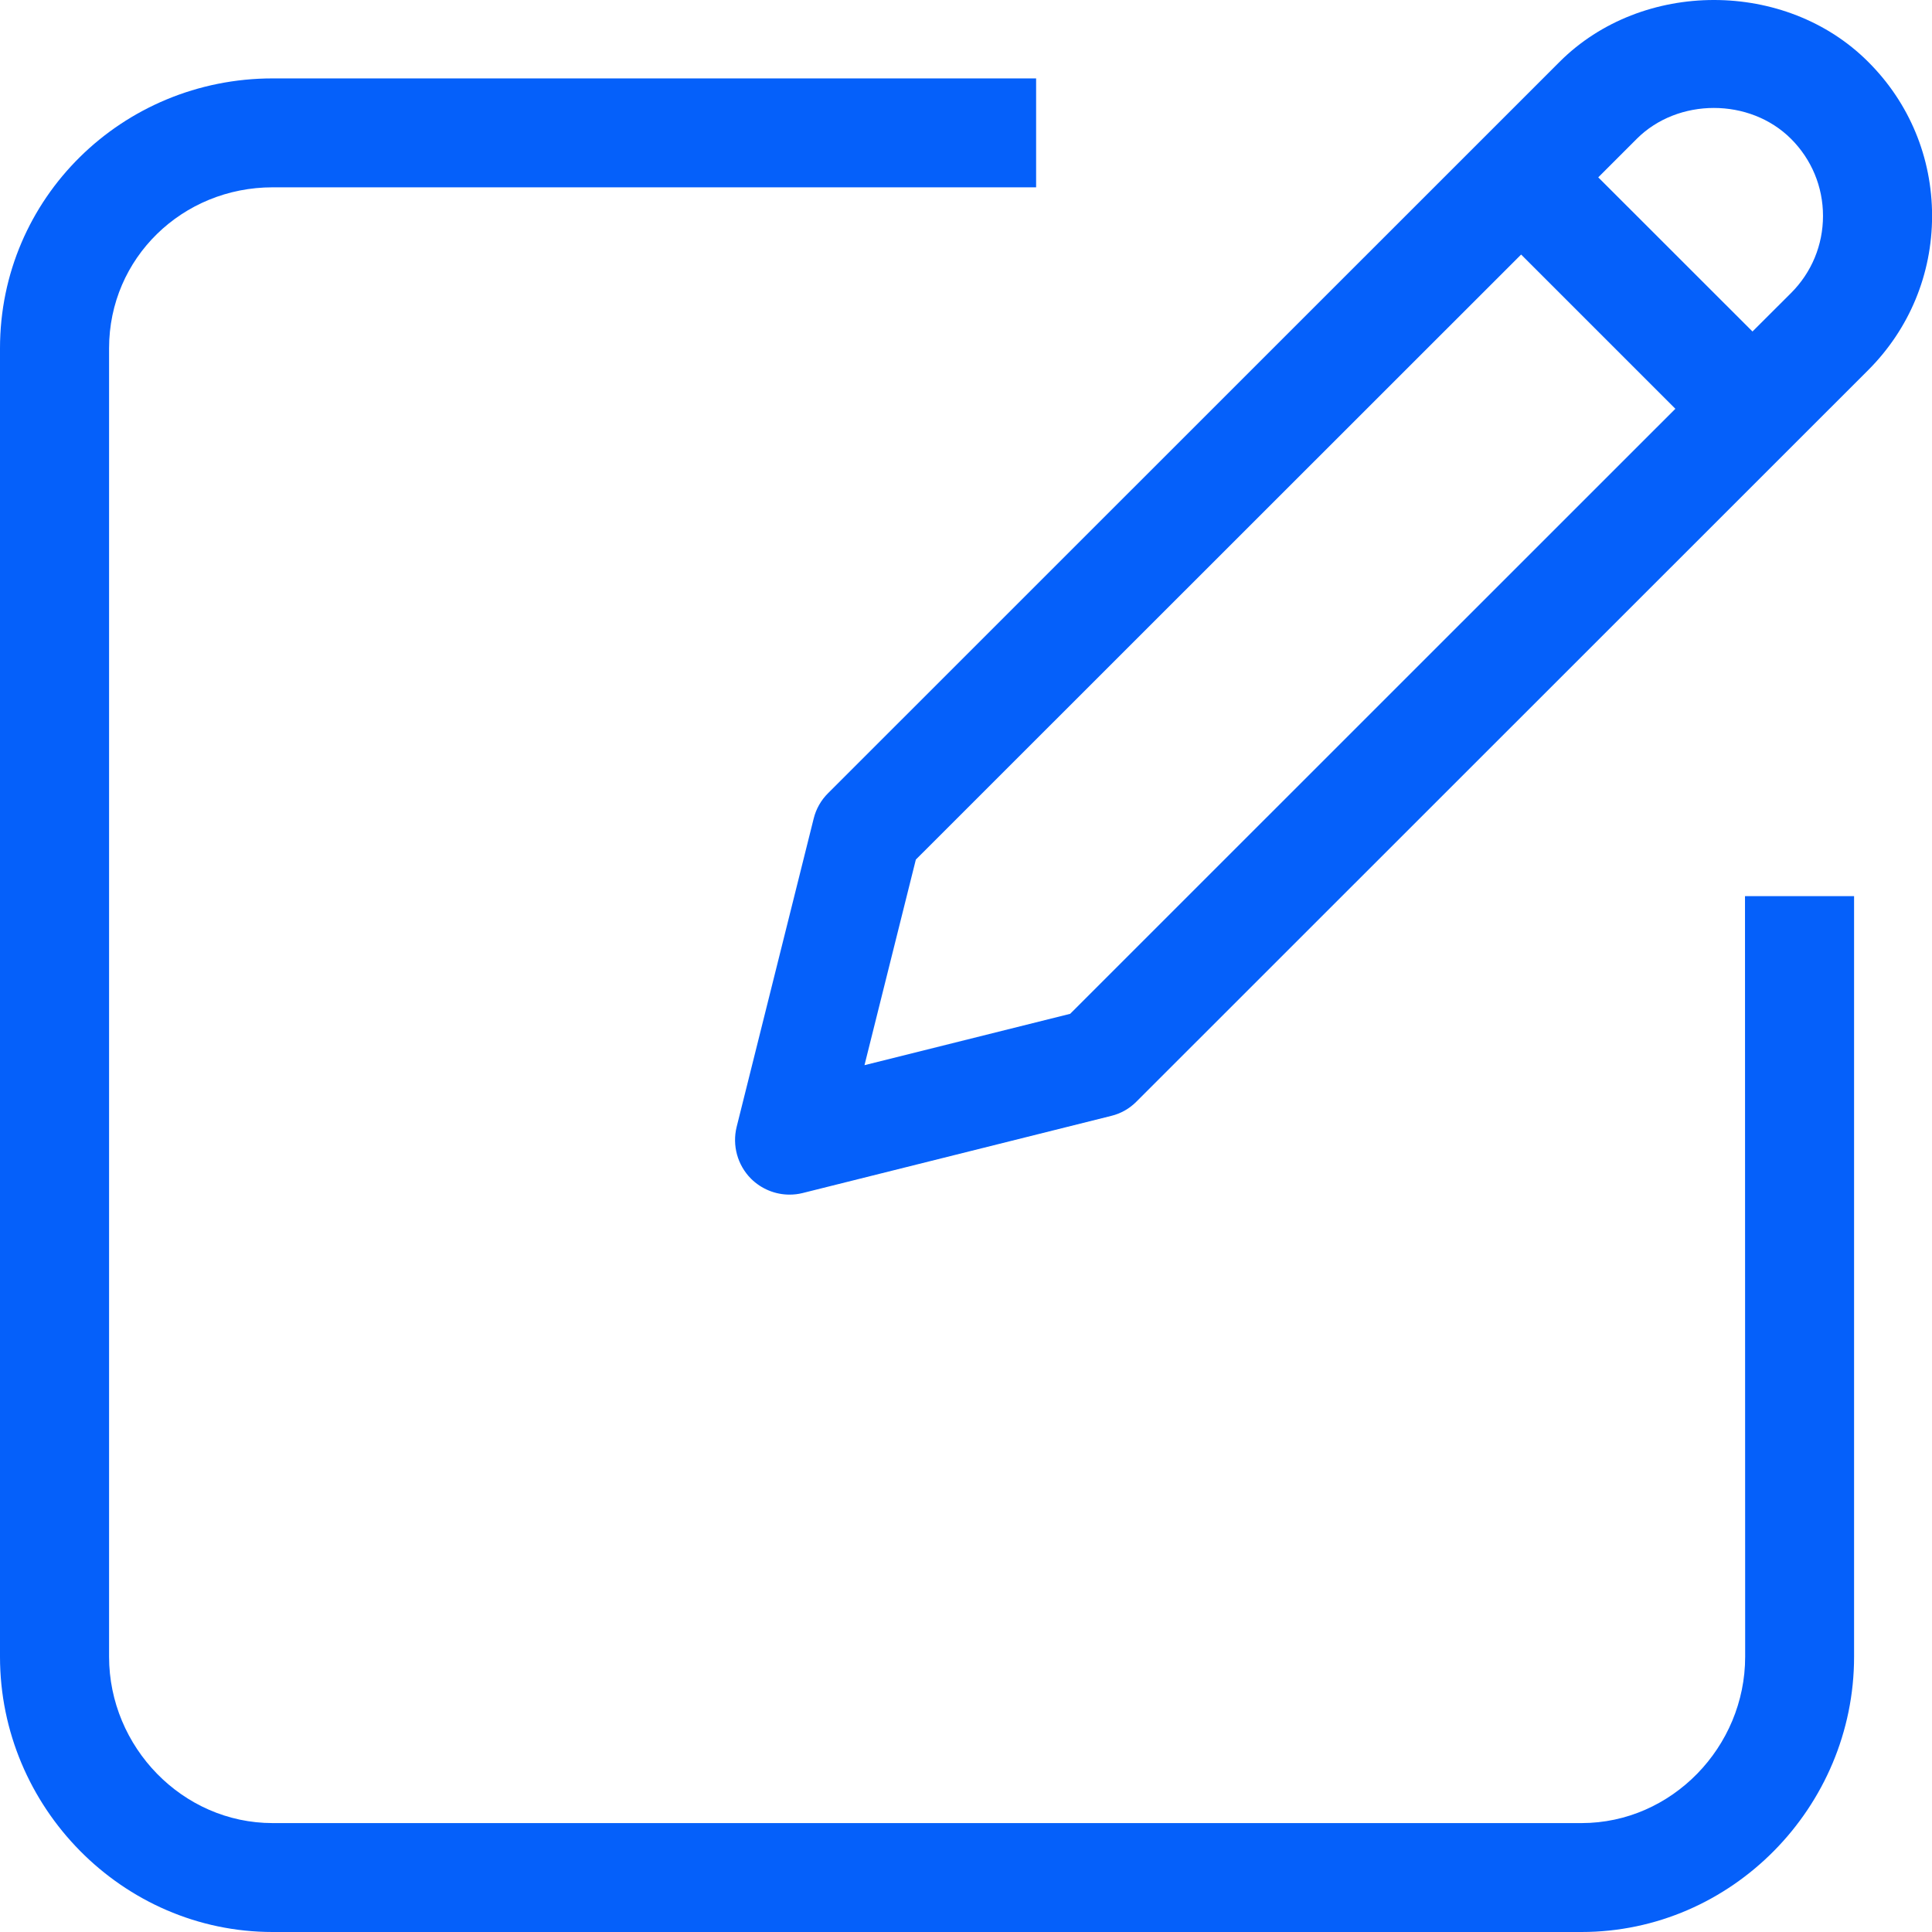
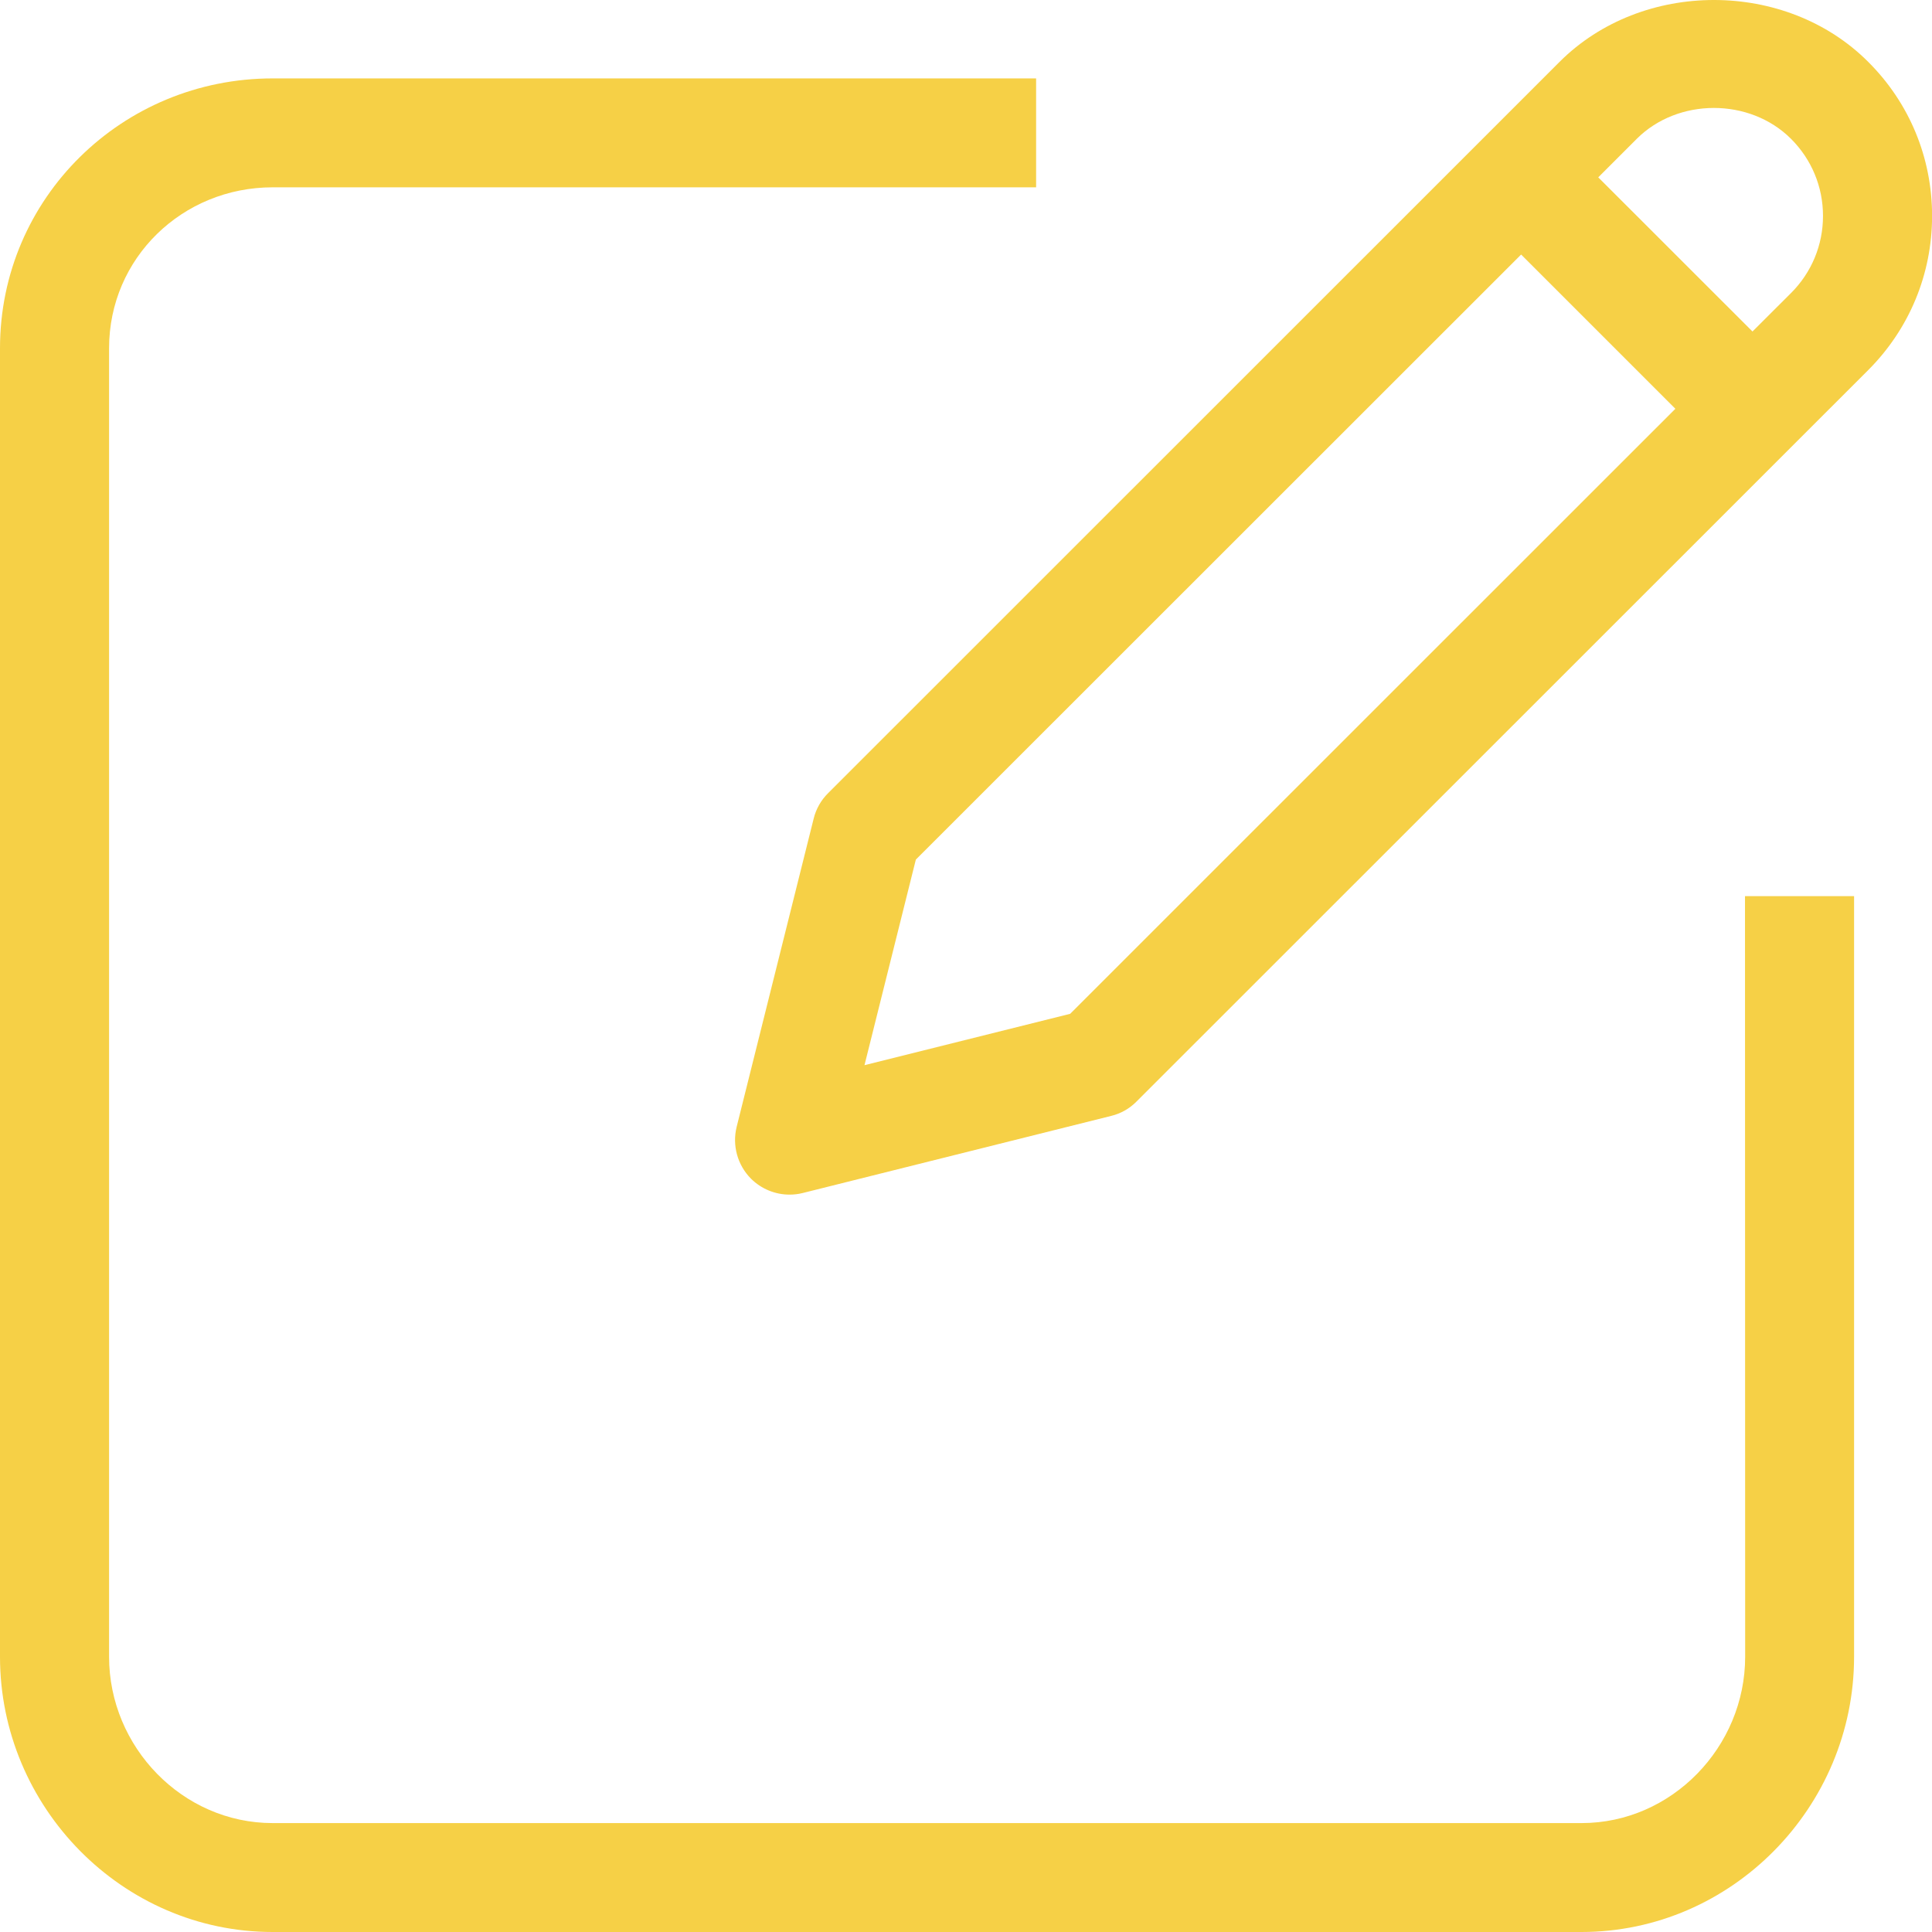
<svg xmlns="http://www.w3.org/2000/svg" width="24" height="24" viewBox="0 0 24 24" fill="none">
-   <path d="M21.679 20.581C21.679 21.701 20.767 22.647 19.647 22.647H3.387C2.266 22.647 1.355 21.701 1.355 20.581V4.326C1.355 3.205 2.266 2.327 3.387 2.327H12.871V0.974H3.387C1.519 0.974 0 2.46 0 4.327V20.581C0 22.448 1.519 24 3.387 24H19.645C21.513 24 23.032 22.447 23.032 20.581V11.132H21.677L21.679 20.581Z" fill="#0560FA" />
-   <path d="M23.207 0.768C22.184 -0.256 20.399 -0.256 19.374 0.768L10.286 9.854C10.199 9.94 10.137 10.05 10.108 10.168L9.151 13.998C9.094 14.228 9.161 14.473 9.329 14.642C9.458 14.77 9.631 14.84 9.807 14.84C9.862 14.84 9.917 14.834 9.972 14.82L13.804 13.862C13.924 13.833 14.032 13.771 14.118 13.684L23.207 4.598C23.718 4.087 24.001 3.406 24.001 2.682C24.001 1.959 23.72 1.279 23.207 0.768ZM13.294 12.594L10.739 13.232L11.377 10.678L18.896 3.162L20.812 5.078L13.294 12.594ZM22.249 3.64L21.77 4.118L19.854 2.203L20.332 1.725C20.844 1.213 21.737 1.213 22.249 1.725C22.504 1.98 22.646 2.32 22.646 2.682C22.646 3.045 22.504 3.385 22.249 3.64Z" fill="#0560FA" />
+   <path d="M21.679 20.581C21.679 21.701 20.767 22.647 19.647 22.647H3.387C2.266 22.647 1.355 21.701 1.355 20.581V4.326C1.355 3.205 2.266 2.327 3.387 2.327H12.871V0.974H3.387C1.519 0.974 0 2.46 0 4.327V20.581C0 22.448 1.519 24 3.387 24H19.645C21.513 24 23.032 22.447 23.032 20.581V11.132H21.677L21.679 20.581Z" fill="#F6D046" />
+   <path d="M23.207 0.768C22.184 -0.256 20.399 -0.256 19.374 0.768L10.286 9.854C10.199 9.94 10.137 10.05 10.108 10.168L9.151 13.998C9.094 14.228 9.161 14.473 9.329 14.642C9.458 14.77 9.631 14.84 9.807 14.84C9.862 14.84 9.917 14.834 9.972 14.82L13.804 13.862C13.924 13.833 14.032 13.771 14.118 13.684L23.207 4.598C23.718 4.087 24.001 3.406 24.001 2.682C24.001 1.959 23.72 1.279 23.207 0.768ZM13.294 12.594L10.739 13.232L11.377 10.678L18.896 3.162L20.812 5.078L13.294 12.594ZM22.249 3.64L21.77 4.118L19.854 2.203L20.332 1.725C20.844 1.213 21.737 1.213 22.249 1.725C22.504 1.98 22.646 2.32 22.646 2.682C22.646 3.045 22.504 3.385 22.249 3.64Z" fill="#F6D046" />
</svg>
